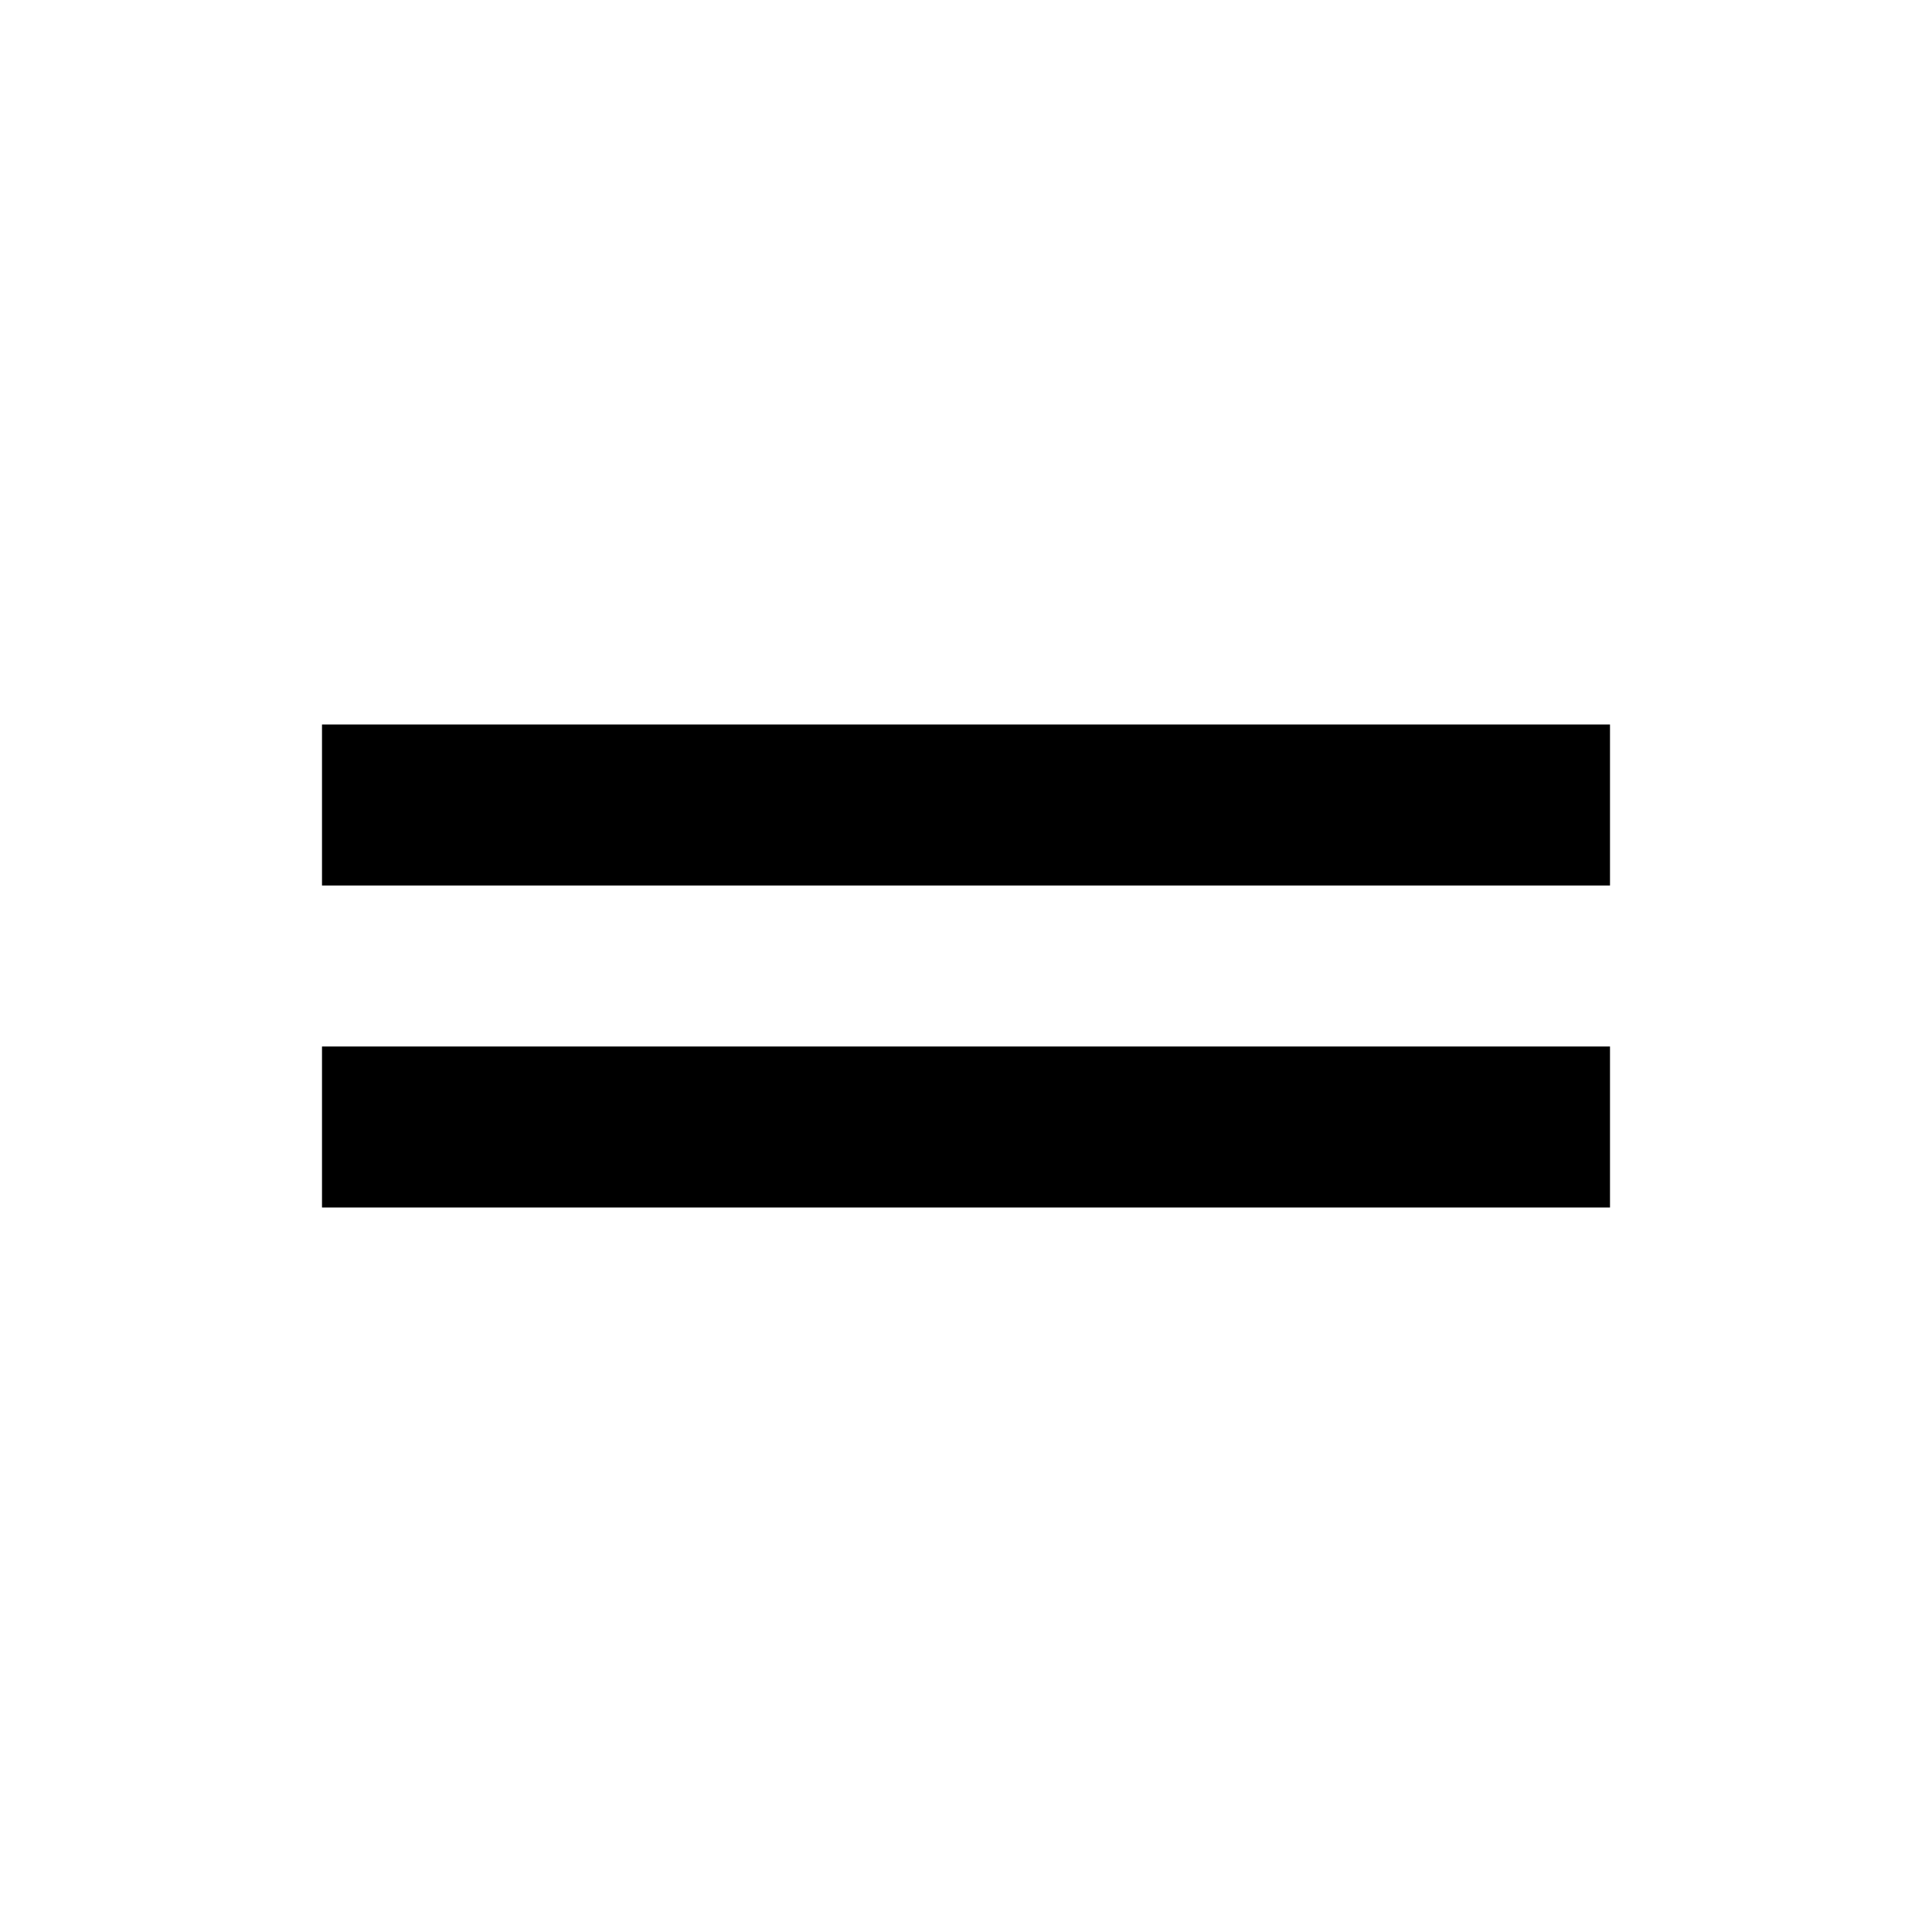
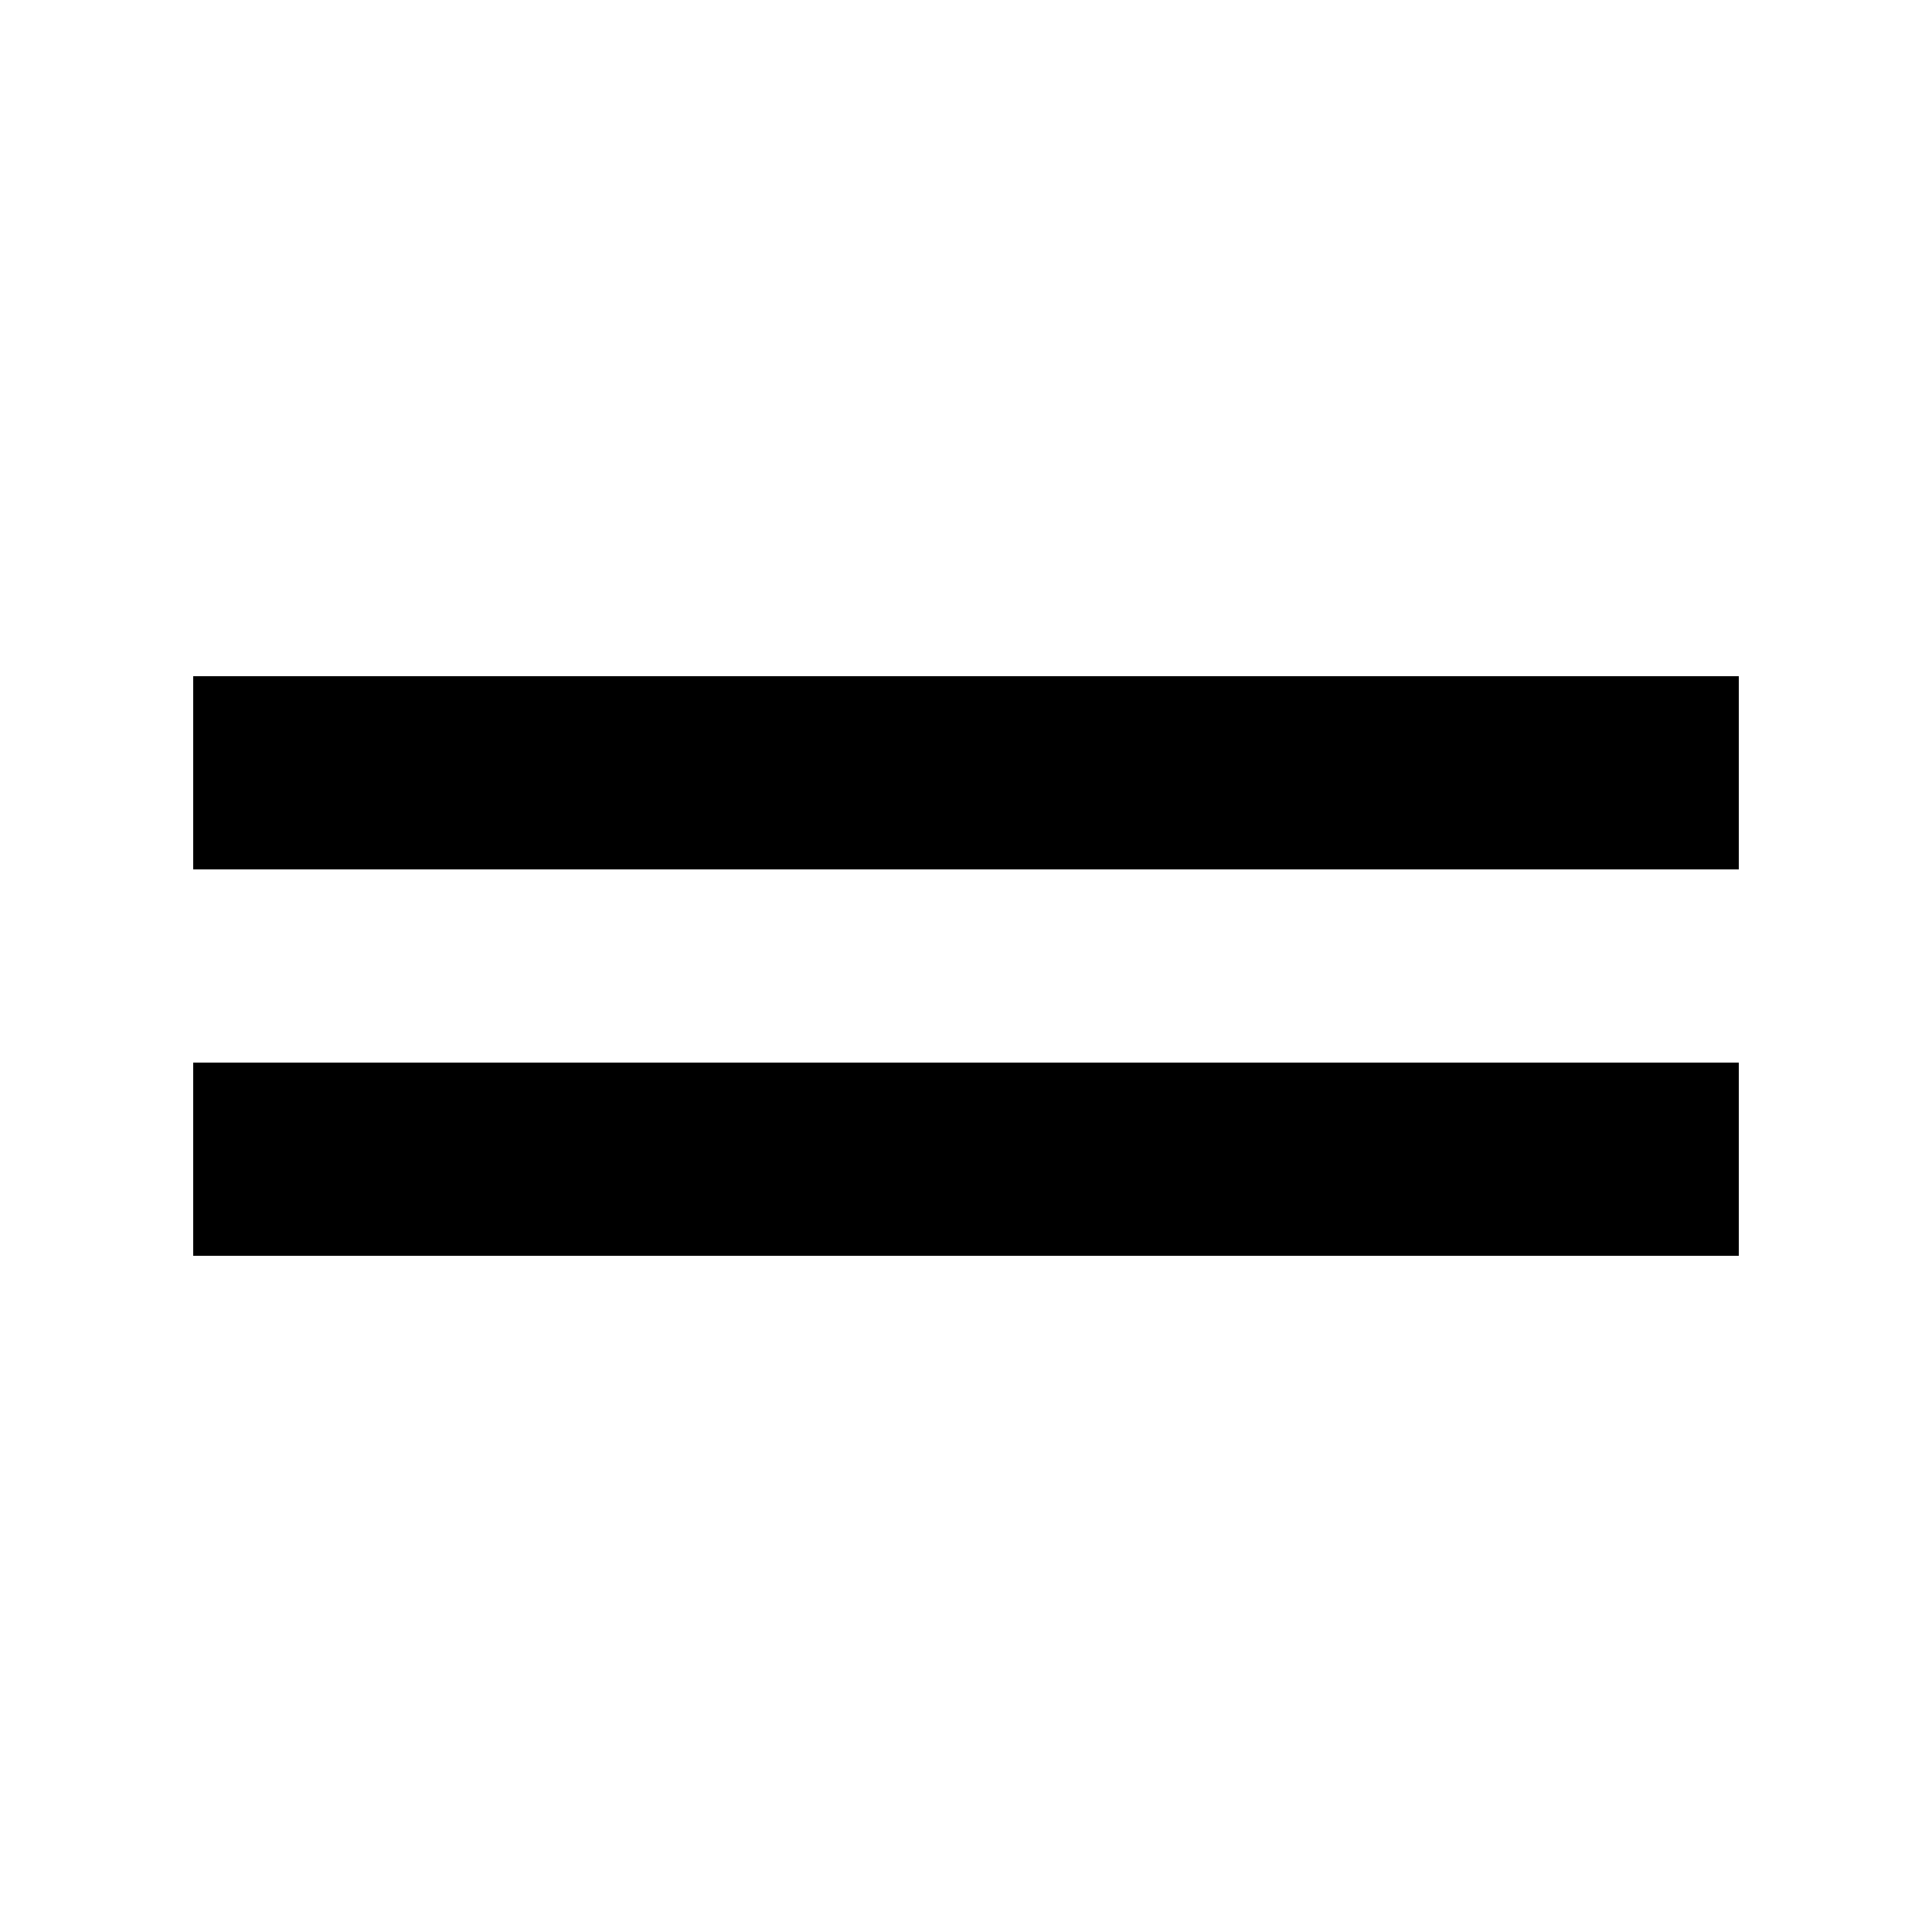
- <svg xmlns="http://www.w3.org/2000/svg" xmlns:xlink="http://www.w3.org/1999/xlink" fill="#000000" height="24" viewBox="0 0 24 24" width="24">
-   <defs>
-     <path d="M0 0h24v24H0V0z" id="a" />
-   </defs>
-   <clipPath id="b">
-     <use overflow="visible" xlink:href="#a" />
-   </clipPath>
-   <path clip-path="url(#b)" d="M20 9H4v2h16V9zM4 15h16v-2H4v2z" />
+ <svg xmlns="http://www.w3.org/2000/svg" xmlns:xlink="http://www.w3.org/1999/xlink" version="1.1" id="Layer_1" x="0px" y="0px" viewBox="0 0 20 20" style="enable-background:new 0 0 20 20;" xml:space="preserve">
+   <style type="text/css">
+ 	.st0{clip-path:url(#SVGID_2_);}
+ </style>
+   <g>
+     <defs>
+       <rect id="SVGID_1_" x="-2" y="-2" width="24" height="24" />
+     </defs>
+     <clipPath id="SVGID_2_">
+       <use xlink:href="#SVGID_1_" style="overflow:visible;" />
+     </clipPath>
+     <path class="st0" d="M18,7H2v2h16V7z M2,13h16v-2H2V13z" />
+   </g>
</svg>
